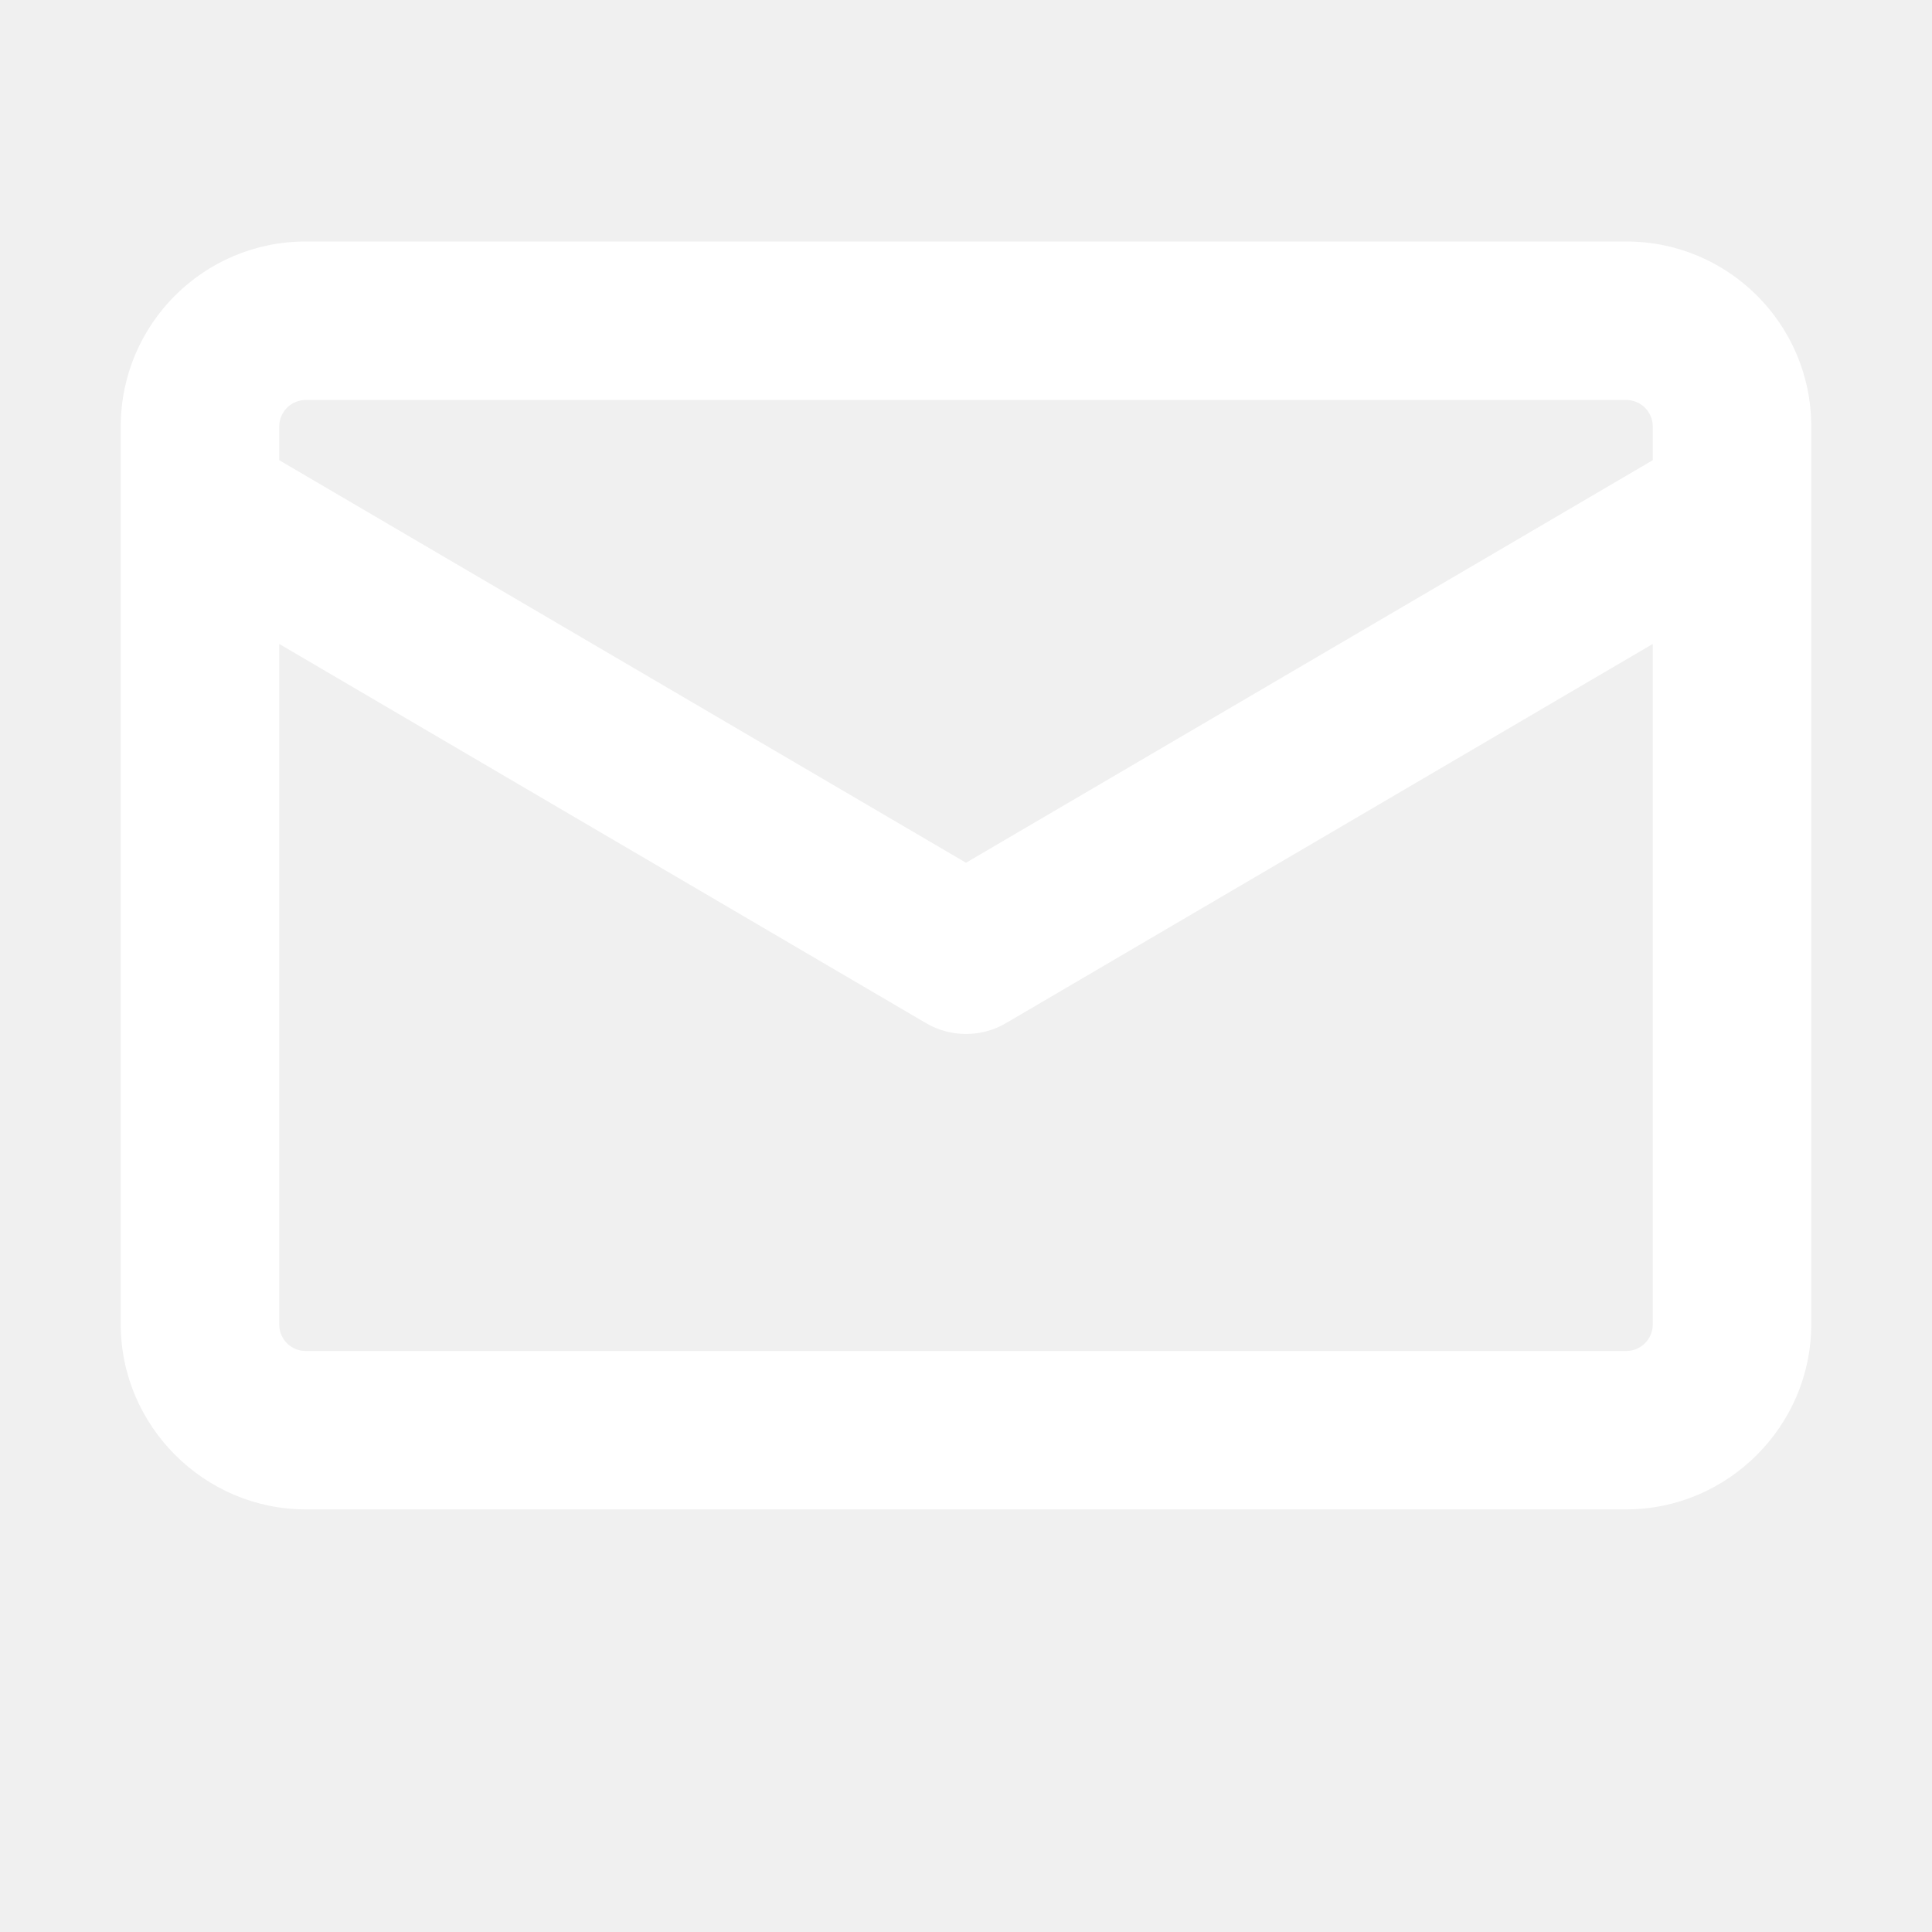
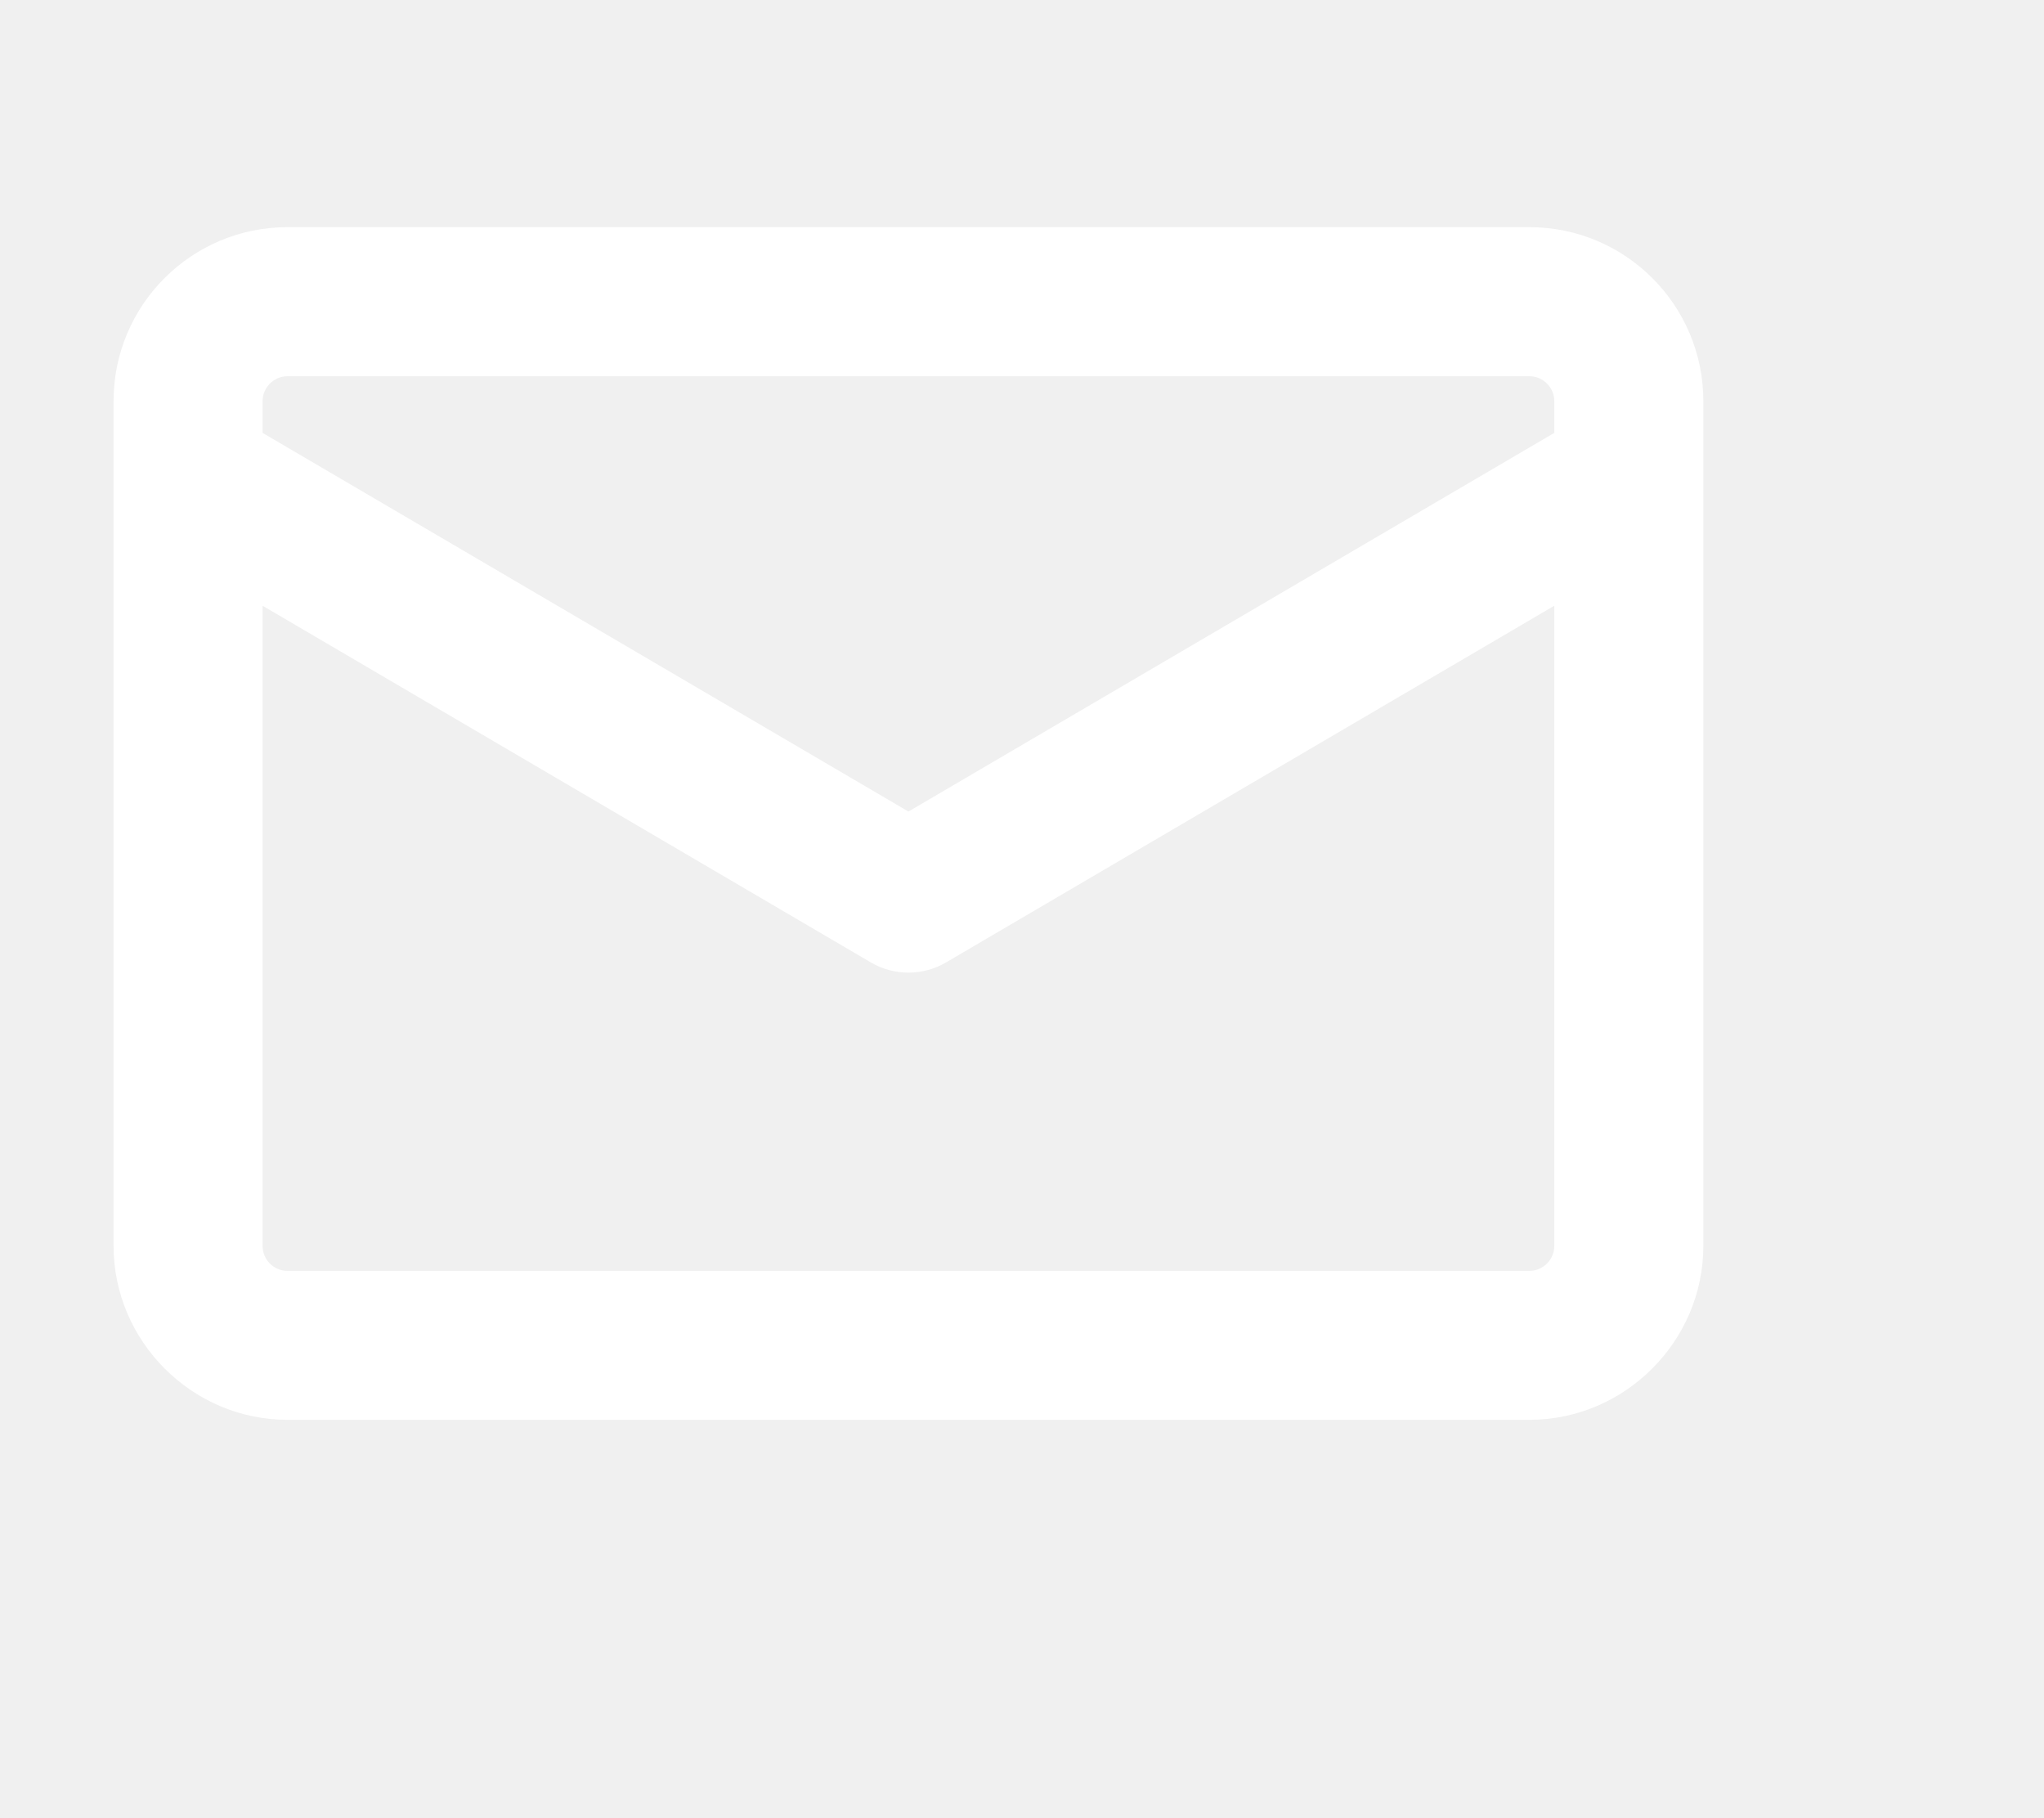
- <svg xmlns="http://www.w3.org/2000/svg" viewBox="0 0 16 16">
+ <svg xmlns="http://www.w3.org/2000/svg" viewBox="0 0 16 16" width="18" height="16" preserveAspectRatio="xMinYMin meet">
  <g transform="matrix(0.875,0,0,0.875,1,0.25)">
    <path style="fill: #FFFFFF; fill-rule: nonzero" d="M1.75,2L14.25,2C15.216,2 16,2.784 16,3.75L16,12.25C16,13.21 15.21,14 14.25,14L1.75,14C0.79,14 0,13.21 0,12.25L0,3.75C0,2.784 0.784,2 1.75,2ZM1.5,12.251C1.5,12.389 1.612,12.501 1.75,12.501L14.25,12.501C14.387,12.501 14.5,12.388 14.5,12.251L14.5,5.809L8.38,9.397C8.146,9.535 7.854,9.535 7.62,9.397L1.5,5.809L1.5,12.251ZM14.5,4.07L14.5,3.75C14.5,3.613 14.387,3.5 14.25,3.5L1.75,3.5C1.613,3.5 1.5,3.613 1.5,3.75L1.5,4.07L8,7.88L14.5,4.07Z" />
  </g>
</svg>
